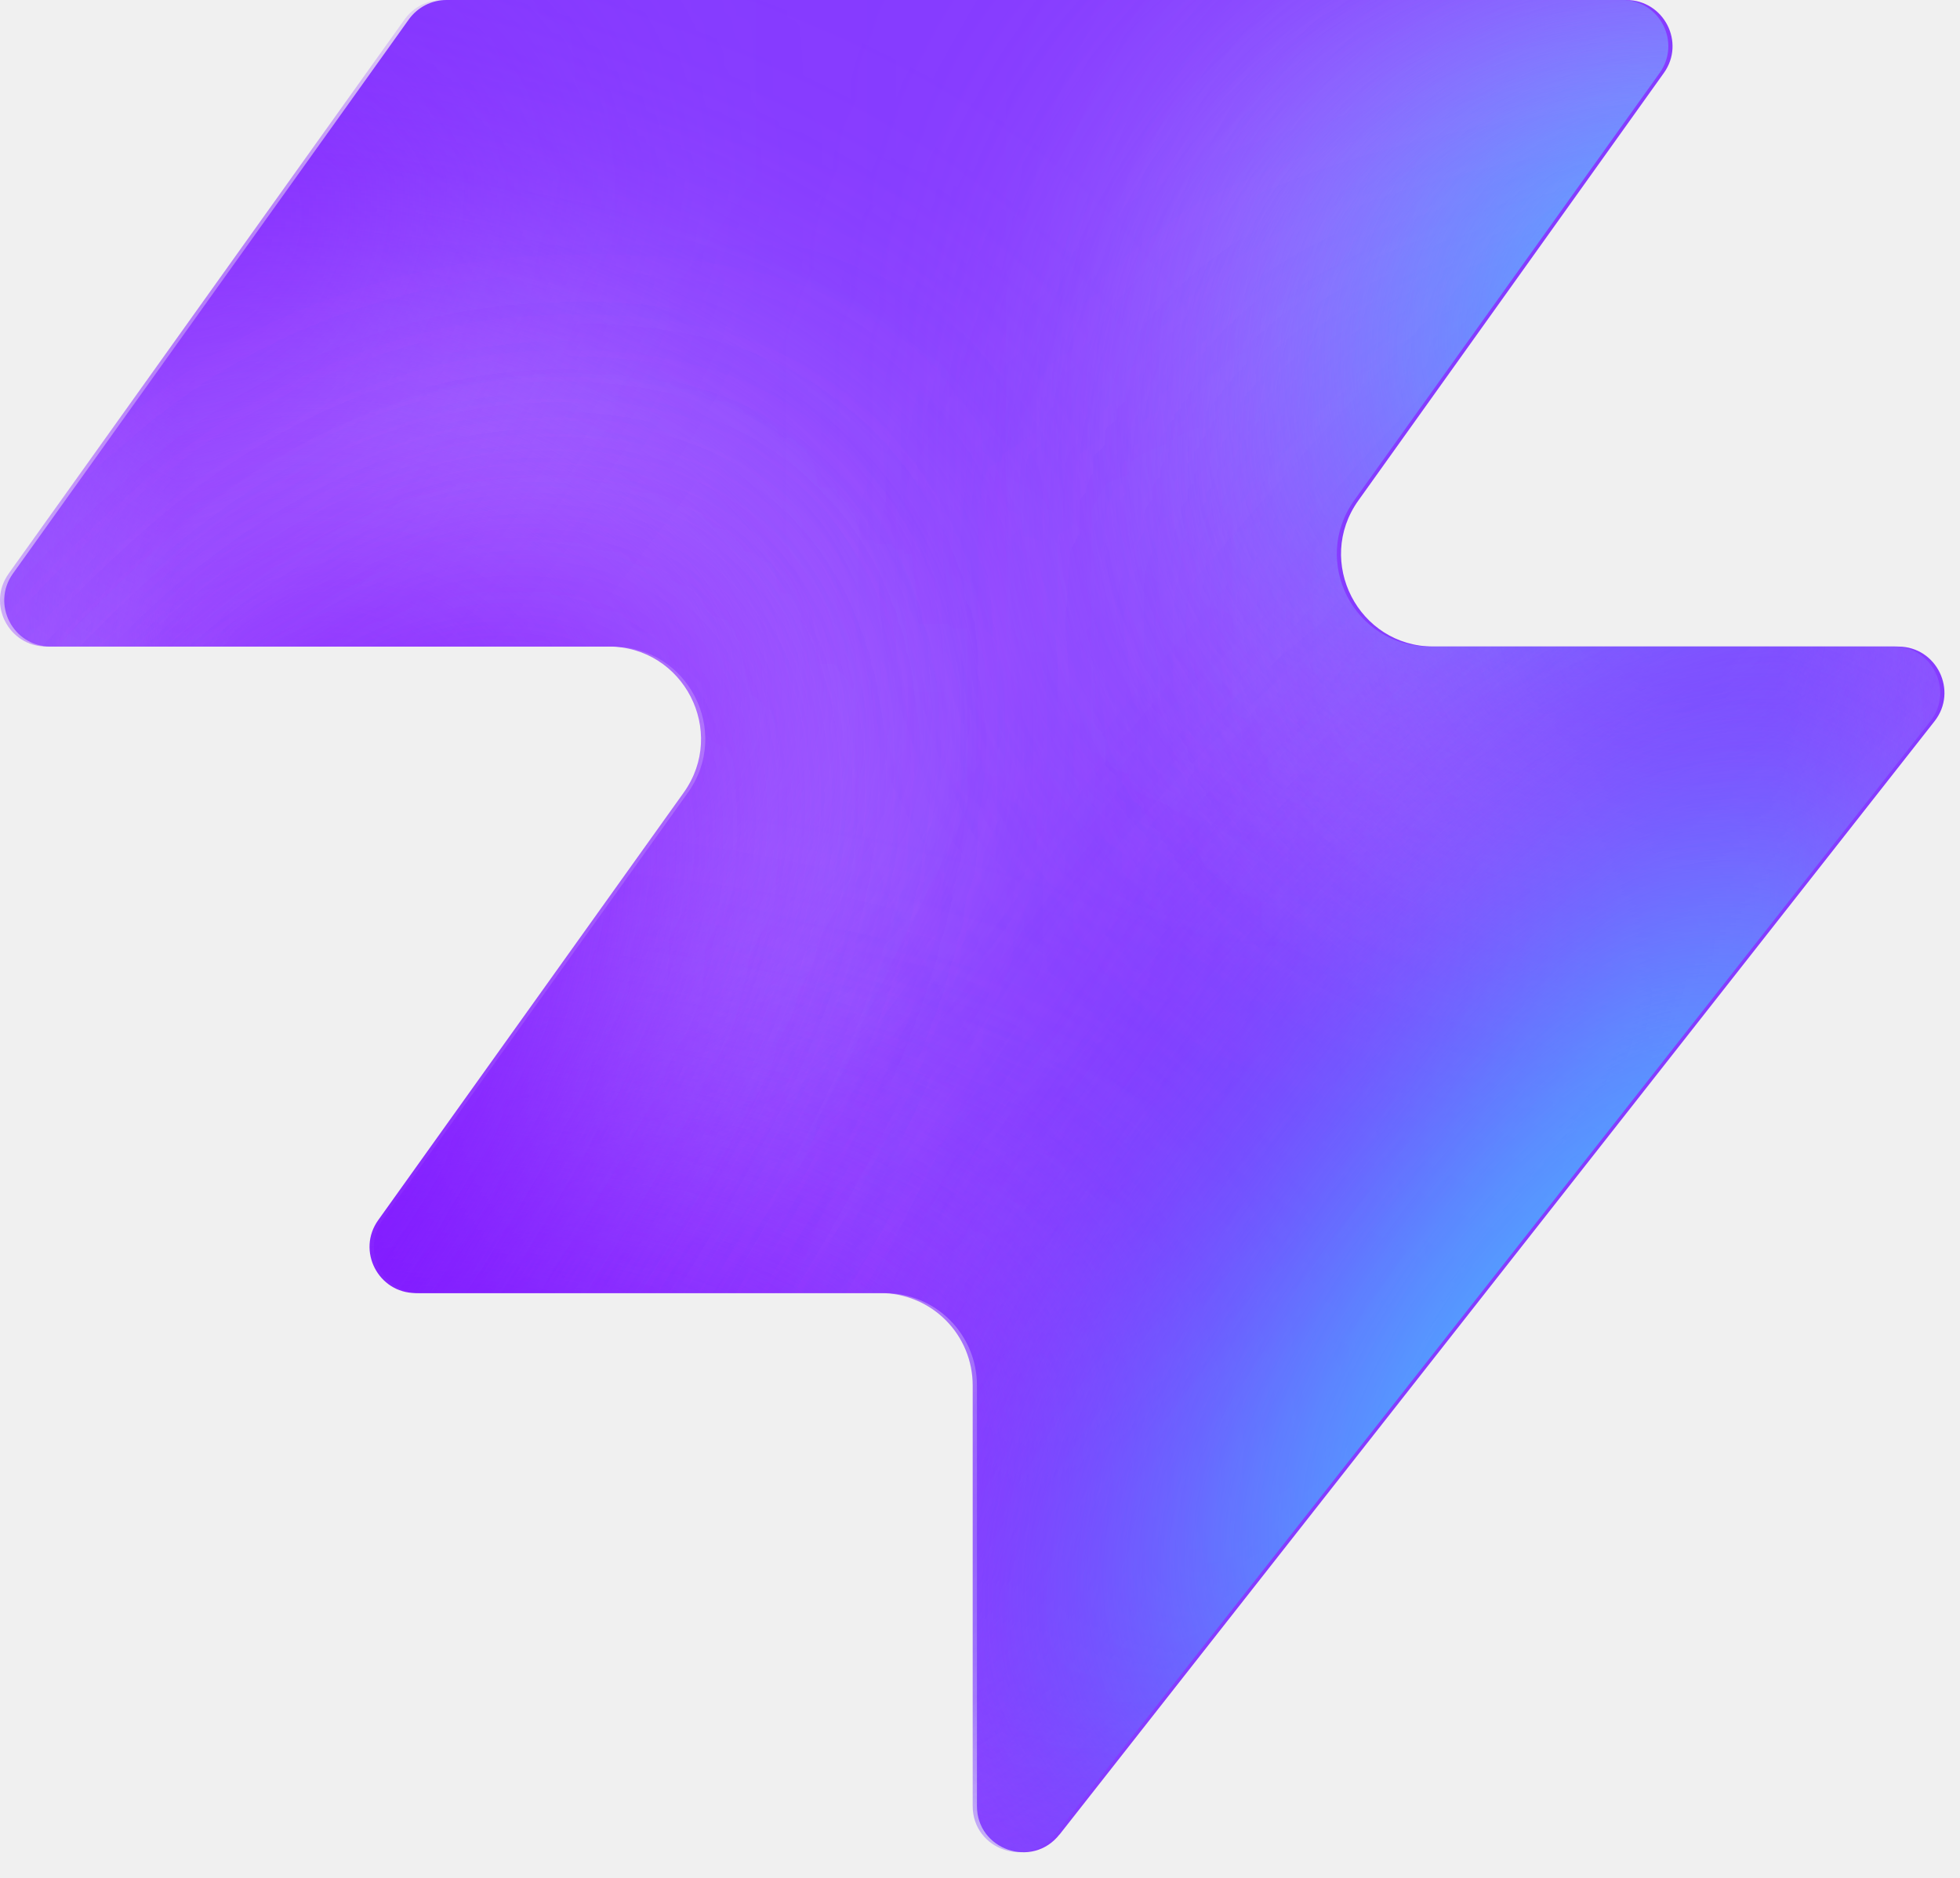
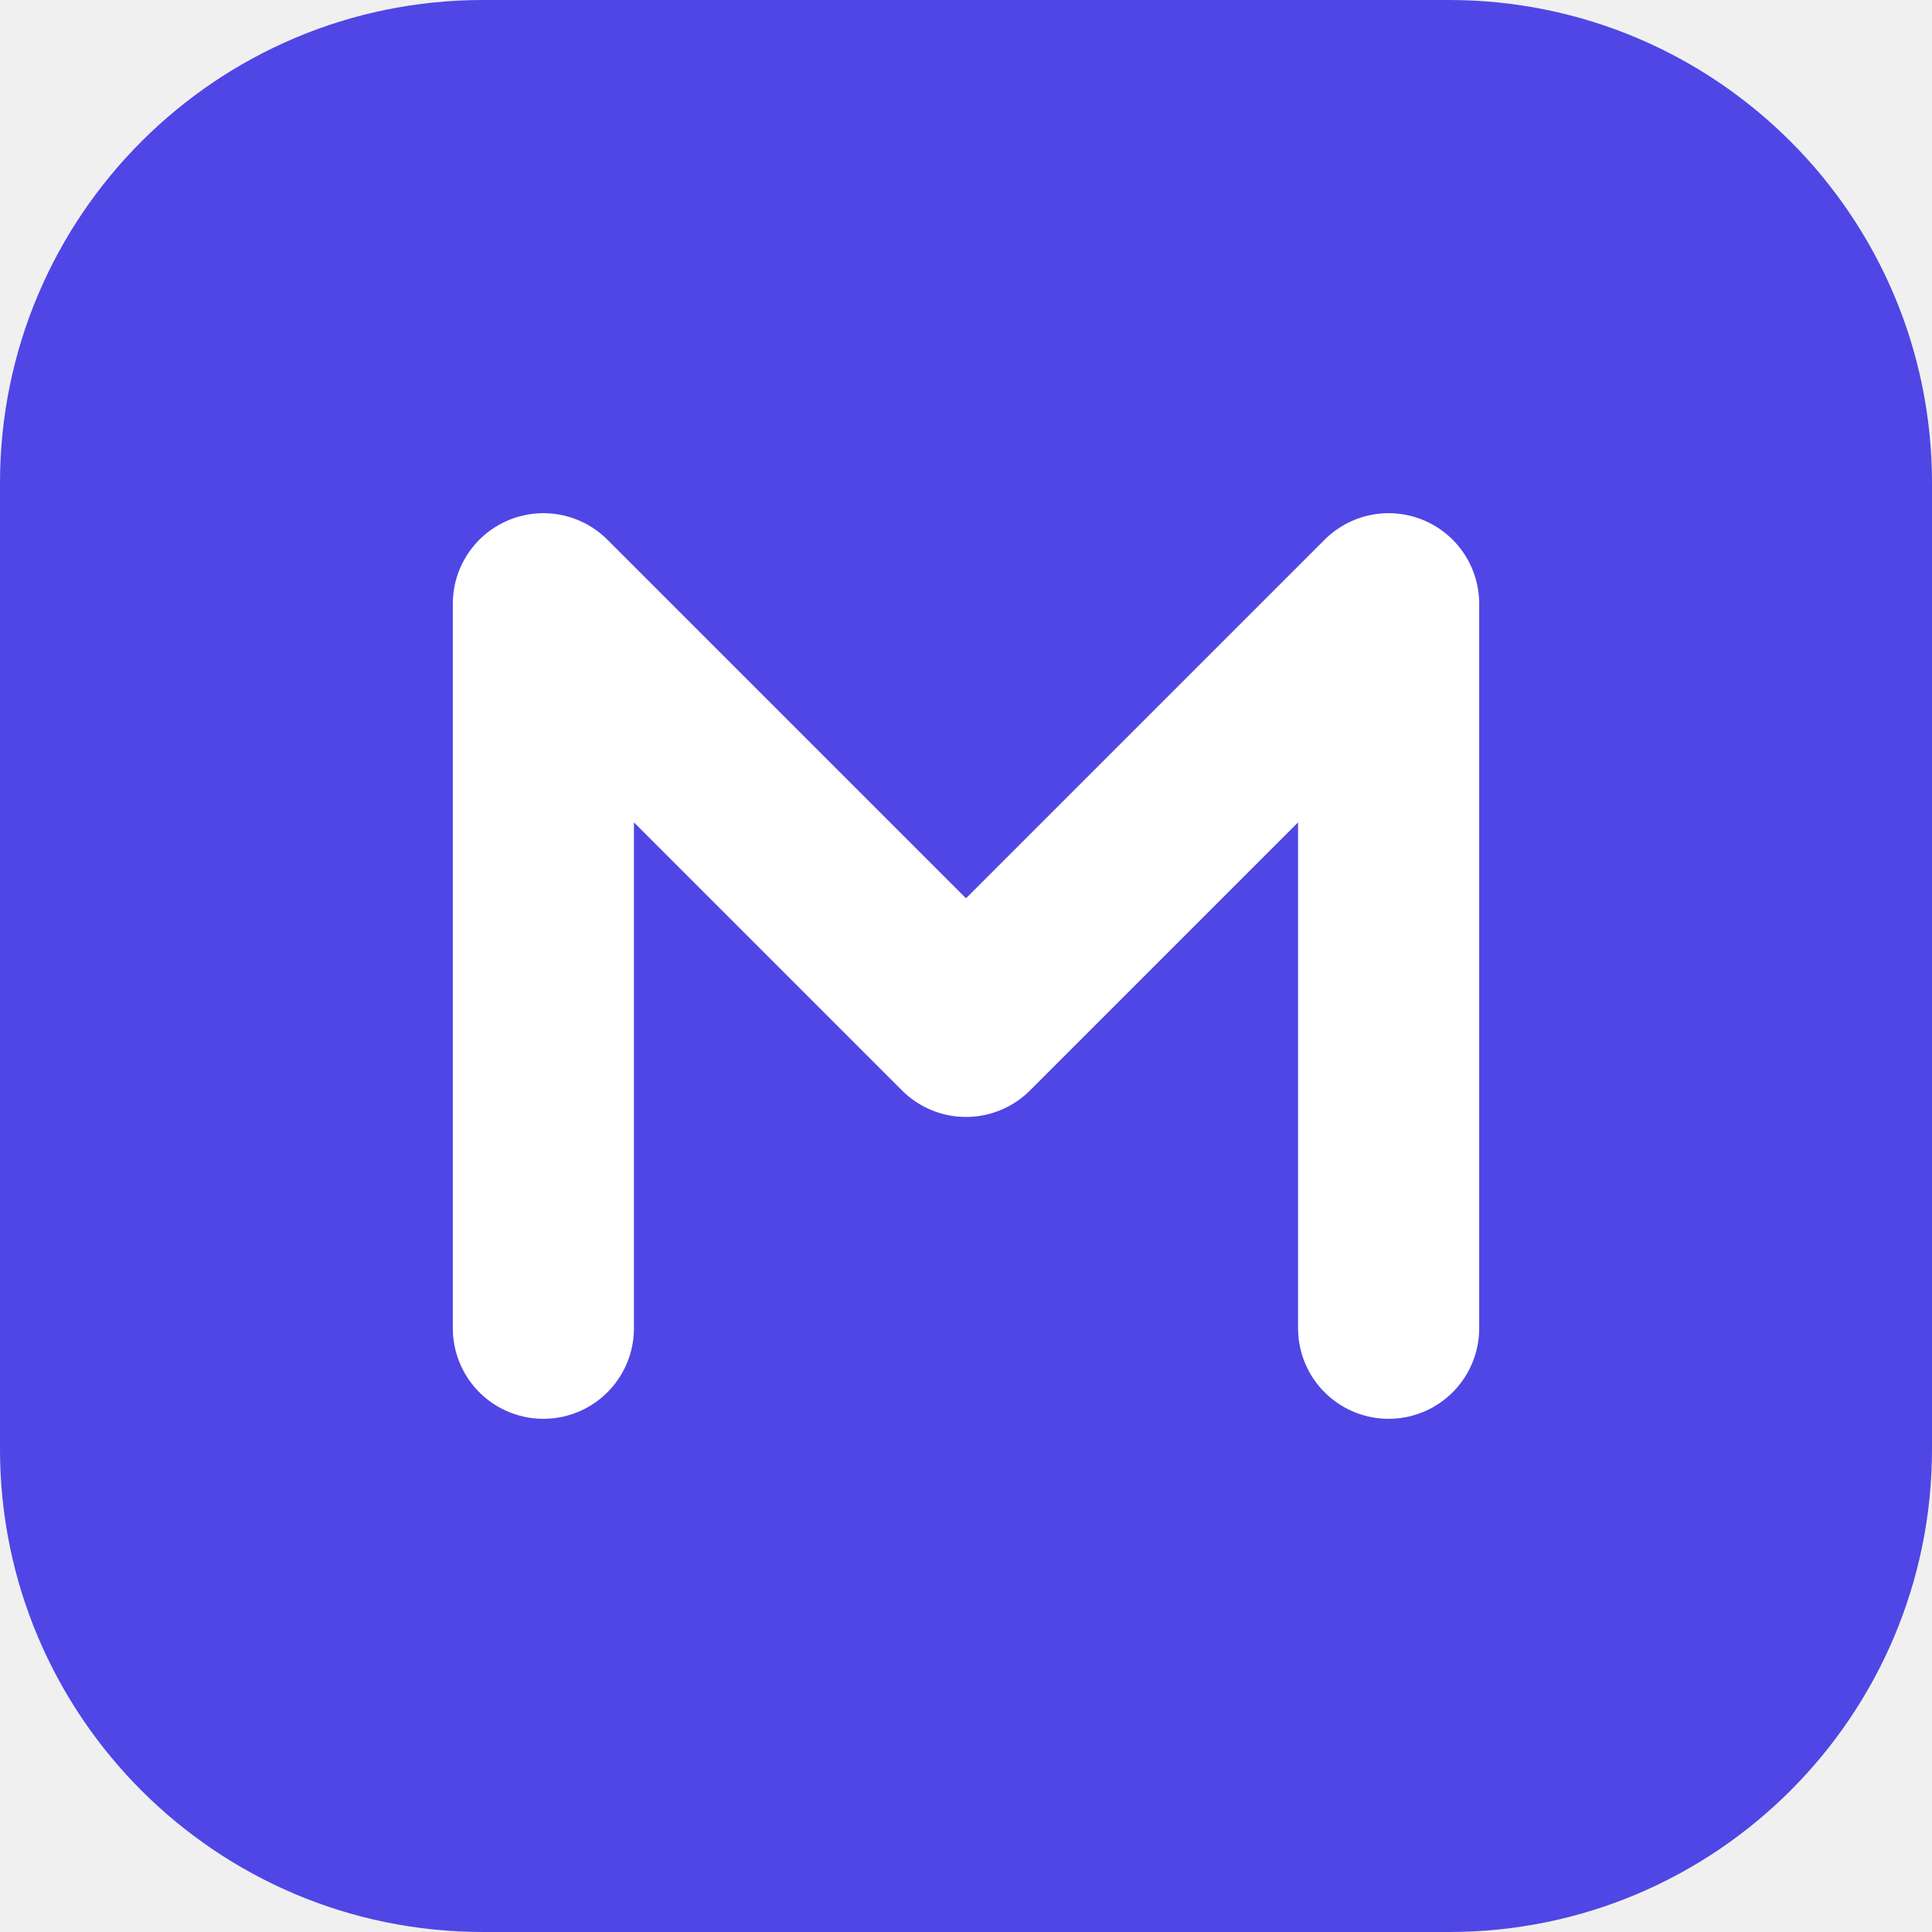
- <svg xmlns="http://www.w3.org/2000/svg" width="48" height="46" fill="none" viewBox="0 0 48 46">
-   <path fill="#863bff" d="M25.946 44.938c-.664.845-2.021.375-2.021-.698V33.937a2.26 2.26 0 0 0-2.262-2.262H10.287c-.92 0-1.456-1.04-.92-1.788l7.48-10.471c1.07-1.497 0-3.578-1.842-3.578H1.237c-.92 0-1.456-1.04-.92-1.788L10.013.474c.214-.297.556-.474.92-.474h28.894c.92 0 1.456 1.04.92 1.788l-7.48 10.471c-1.07 1.498 0 3.579 1.842 3.579h11.377c.943 0 1.473 1.088.89 1.83L25.947 44.94z" style="fill:#863bff;fill:color(display-p3 .525 .23 1);fill-opacity:1" />
-   <mask id="a" width="48" height="46" x="0" y="0" maskUnits="userSpaceOnUse" style="mask-type:alpha">
-     <path fill="#000" d="M25.842 44.938c-.664.844-2.021.375-2.021-.698V33.937a2.26 2.26 0 0 0-2.262-2.262H10.183c-.92 0-1.456-1.04-.92-1.788l7.48-10.471c1.07-1.498 0-3.579-1.842-3.579H1.133c-.92 0-1.456-1.04-.92-1.787L9.91.473c.214-.297.556-.474.92-.474h28.894c.92 0 1.456 1.04.92 1.788l-7.48 10.471c-1.07 1.498 0 3.578 1.842 3.578h11.377c.943 0 1.473 1.088.89 1.832L25.843 44.94z" style="fill:#000;fill-opacity:1" />
-   </mask>
-   <g mask="url(#a)">
-     <g filter="url(#b)">
-       <ellipse cx="5.508" cy="14.704" fill="#ede6ff" rx="5.508" ry="14.704" style="fill:#ede6ff;fill:color(display-p3 .927 .903 1);fill-opacity:1" transform="matrix(.00324 1 1 -.00324 -4.47 31.516)" />
-     </g>
-     <g filter="url(#c)">
-       <ellipse cx="10.399" cy="29.851" fill="#ede6ff" rx="10.399" ry="29.851" style="fill:#ede6ff;fill:color(display-p3 .927 .903 1);fill-opacity:1" transform="matrix(.00324 1 1 -.00324 -39.328 7.883)" />
-     </g>
-     <g filter="url(#d)">
-       <ellipse cx="5.508" cy="30.487" fill="#7e14ff" rx="5.508" ry="30.487" style="fill:#7e14ff;fill:color(display-p3 .492 .077 1);fill-opacity:1" transform="rotate(89.814 -25.913 -14.639)scale(1 -1)" />
-     </g>
-     <g filter="url(#e)">
-       <ellipse cx="5.508" cy="30.599" fill="#7e14ff" rx="5.508" ry="30.599" style="fill:#7e14ff;fill:color(display-p3 .492 .077 1);fill-opacity:1" transform="rotate(89.814 -32.644 -3.334)scale(1 -1)" />
-     </g>
-     <g filter="url(#f)">
-       <ellipse cx="5.508" cy="30.599" fill="#7e14ff" rx="5.508" ry="30.599" style="fill:#7e14ff;fill:color(display-p3 .492 .077 1);fill-opacity:1" transform="matrix(.00324 1 1 -.00324 -34.34 30.47)" />
-     </g>
-     <g filter="url(#g)">
-       <ellipse cx="14.072" cy="22.078" fill="#ede6ff" rx="14.072" ry="22.078" style="fill:#ede6ff;fill:color(display-p3 .927 .903 1);fill-opacity:1" transform="rotate(93.35 24.506 48.493)scale(-1 1)" />
-     </g>
-     <g filter="url(#h)">
-       <ellipse cx="3.47" cy="21.501" fill="#7e14ff" rx="3.47" ry="21.501" style="fill:#7e14ff;fill:color(display-p3 .492 .077 1);fill-opacity:1" transform="rotate(89.009 28.708 47.59)scale(-1 1)" />
-     </g>
-     <g filter="url(#i)">
-       <ellipse cx="3.47" cy="21.501" fill="#7e14ff" rx="3.47" ry="21.501" style="fill:#7e14ff;fill:color(display-p3 .492 .077 1);fill-opacity:1" transform="rotate(89.009 28.708 47.59)scale(-1 1)" />
-     </g>
-     <g filter="url(#j)">
-       <ellipse cx=".387" cy="8.972" fill="#7e14ff" rx="4.407" ry="29.108" style="fill:#7e14ff;fill:color(display-p3 .492 .077 1);fill-opacity:1" transform="rotate(39.51 .387 8.972)" />
-     </g>
-     <g filter="url(#k)">
-       <ellipse cx="47.523" cy="-6.092" fill="#7e14ff" rx="4.407" ry="29.108" style="fill:#7e14ff;fill:color(display-p3 .492 .077 1);fill-opacity:1" transform="rotate(37.892 47.523 -6.092)" />
-     </g>
-     <g filter="url(#l)">
-       <ellipse cx="41.412" cy="6.333" fill="#47bfff" rx="5.971" ry="9.665" style="fill:#47bfff;fill:color(display-p3 .28 .748 1);fill-opacity:1" transform="rotate(37.892 41.412 6.333)" />
-     </g>
-     <g filter="url(#m)">
-       <ellipse cx="-1.879" cy="38.332" fill="#7e14ff" rx="4.407" ry="29.108" style="fill:#7e14ff;fill:color(display-p3 .492 .077 1);fill-opacity:1" transform="rotate(37.892 -1.88 38.332)" />
-     </g>
-     <g filter="url(#n)">
-       <ellipse cx="-1.879" cy="38.332" fill="#7e14ff" rx="4.407" ry="29.108" style="fill:#7e14ff;fill:color(display-p3 .492 .077 1);fill-opacity:1" transform="rotate(37.892 -1.88 38.332)" />
-     </g>
-     <g filter="url(#o)">
-       <ellipse cx="35.651" cy="29.907" fill="#7e14ff" rx="4.407" ry="29.108" style="fill:#7e14ff;fill:color(display-p3 .492 .077 1);fill-opacity:1" transform="rotate(37.892 35.651 29.907)" />
-     </g>
-     <g filter="url(#p)">
-       <ellipse cx="38.418" cy="32.4" fill="#47bfff" rx="5.971" ry="15.297" style="fill:#47bfff;fill:color(display-p3 .28 .748 1);fill-opacity:1" transform="rotate(37.892 38.418 32.4)" />
-     </g>
-   </g>
-   <defs>
-     <filter id="b" width="60.045" height="41.654" x="-19.77" y="16.149" color-interpolation-filters="sRGB" filterUnits="userSpaceOnUse">
-       <feFlood flood-opacity="0" result="BackgroundImageFix" />
-       <feBlend in="SourceGraphic" in2="BackgroundImageFix" result="shape" />
-       <feGaussianBlur result="effect1_foregroundBlur_2002_17158" stdDeviation="7.659" />
-     </filter>
-     <filter id="c" width="90.34" height="51.437" x="-54.613" y="-7.533" color-interpolation-filters="sRGB" filterUnits="userSpaceOnUse">
-       <feFlood flood-opacity="0" result="BackgroundImageFix" />
-       <feBlend in="SourceGraphic" in2="BackgroundImageFix" result="shape" />
-       <feGaussianBlur result="effect1_foregroundBlur_2002_17158" stdDeviation="7.659" />
-     </filter>
-     <filter id="d" width="79.355" height="29.4" x="-49.64" y="2.03" color-interpolation-filters="sRGB" filterUnits="userSpaceOnUse">
-       <feFlood flood-opacity="0" result="BackgroundImageFix" />
-       <feBlend in="SourceGraphic" in2="BackgroundImageFix" result="shape" />
-       <feGaussianBlur result="effect1_foregroundBlur_2002_17158" stdDeviation="4.596" />
-     </filter>
-     <filter id="e" width="79.579" height="29.4" x="-45.045" y="20.029" color-interpolation-filters="sRGB" filterUnits="userSpaceOnUse">
-       <feFlood flood-opacity="0" result="BackgroundImageFix" />
-       <feBlend in="SourceGraphic" in2="BackgroundImageFix" result="shape" />
-       <feGaussianBlur result="effect1_foregroundBlur_2002_17158" stdDeviation="4.596" />
-     </filter>
-     <filter id="f" width="79.579" height="29.4" x="-43.513" y="21.178" color-interpolation-filters="sRGB" filterUnits="userSpaceOnUse">
-       <feFlood flood-opacity="0" result="BackgroundImageFix" />
-       <feBlend in="SourceGraphic" in2="BackgroundImageFix" result="shape" />
-       <feGaussianBlur result="effect1_foregroundBlur_2002_17158" stdDeviation="4.596" />
-     </filter>
-     <filter id="g" width="74.749" height="58.852" x="15.756" y="-17.901" color-interpolation-filters="sRGB" filterUnits="userSpaceOnUse">
-       <feFlood flood-opacity="0" result="BackgroundImageFix" />
-       <feBlend in="SourceGraphic" in2="BackgroundImageFix" result="shape" />
-       <feGaussianBlur result="effect1_foregroundBlur_2002_17158" stdDeviation="7.659" />
-     </filter>
-     <filter id="h" width="61.377" height="25.362" x="23.548" y="2.284" color-interpolation-filters="sRGB" filterUnits="userSpaceOnUse">
-       <feFlood flood-opacity="0" result="BackgroundImageFix" />
-       <feBlend in="SourceGraphic" in2="BackgroundImageFix" result="shape" />
-       <feGaussianBlur result="effect1_foregroundBlur_2002_17158" stdDeviation="4.596" />
-     </filter>
-     <filter id="i" width="61.377" height="25.362" x="23.548" y="2.284" color-interpolation-filters="sRGB" filterUnits="userSpaceOnUse">
-       <feFlood flood-opacity="0" result="BackgroundImageFix" />
-       <feBlend in="SourceGraphic" in2="BackgroundImageFix" result="shape" />
-       <feGaussianBlur result="effect1_foregroundBlur_2002_17158" stdDeviation="4.596" />
-     </filter>
-     <filter id="j" width="56.045" height="63.649" x="-27.636" y="-22.853" color-interpolation-filters="sRGB" filterUnits="userSpaceOnUse">
-       <feFlood flood-opacity="0" result="BackgroundImageFix" />
-       <feBlend in="SourceGraphic" in2="BackgroundImageFix" result="shape" />
-       <feGaussianBlur result="effect1_foregroundBlur_2002_17158" stdDeviation="4.596" />
-     </filter>
-     <filter id="k" width="54.814" height="64.646" x="20.116" y="-38.415" color-interpolation-filters="sRGB" filterUnits="userSpaceOnUse">
-       <feFlood flood-opacity="0" result="BackgroundImageFix" />
-       <feBlend in="SourceGraphic" in2="BackgroundImageFix" result="shape" />
-       <feGaussianBlur result="effect1_foregroundBlur_2002_17158" stdDeviation="4.596" />
-     </filter>
-     <filter id="l" width="33.541" height="35.313" x="24.641" y="-11.323" color-interpolation-filters="sRGB" filterUnits="userSpaceOnUse">
-       <feFlood flood-opacity="0" result="BackgroundImageFix" />
-       <feBlend in="SourceGraphic" in2="BackgroundImageFix" result="shape" />
-       <feGaussianBlur result="effect1_foregroundBlur_2002_17158" stdDeviation="4.596" />
-     </filter>
-     <filter id="m" width="54.814" height="64.646" x="-29.286" y="6.009" color-interpolation-filters="sRGB" filterUnits="userSpaceOnUse">
-       <feFlood flood-opacity="0" result="BackgroundImageFix" />
-       <feBlend in="SourceGraphic" in2="BackgroundImageFix" result="shape" />
-       <feGaussianBlur result="effect1_foregroundBlur_2002_17158" stdDeviation="4.596" />
-     </filter>
-     <filter id="n" width="54.814" height="64.646" x="-29.286" y="6.009" color-interpolation-filters="sRGB" filterUnits="userSpaceOnUse">
-       <feFlood flood-opacity="0" result="BackgroundImageFix" />
-       <feBlend in="SourceGraphic" in2="BackgroundImageFix" result="shape" />
-       <feGaussianBlur result="effect1_foregroundBlur_2002_17158" stdDeviation="4.596" />
-     </filter>
-     <filter id="o" width="54.814" height="64.646" x="8.244" y="-2.416" color-interpolation-filters="sRGB" filterUnits="userSpaceOnUse">
-       <feFlood flood-opacity="0" result="BackgroundImageFix" />
-       <feBlend in="SourceGraphic" in2="BackgroundImageFix" result="shape" />
-       <feGaussianBlur result="effect1_foregroundBlur_2002_17158" stdDeviation="4.596" />
-     </filter>
-     <filter id="p" width="39.409" height="43.623" x="18.713" y="10.588" color-interpolation-filters="sRGB" filterUnits="userSpaceOnUse">
-       <feFlood flood-opacity="0" result="BackgroundImageFix" />
-       <feBlend in="SourceGraphic" in2="BackgroundImageFix" result="shape" />
-       <feGaussianBlur result="effect1_foregroundBlur_2002_17158" stdDeviation="4.596" />
-     </filter>
-   </defs>
+ <svg xmlns="http://www.w3.org/2000/svg" viewBox="0 0 32 32">
+   <rect width="32" height="32" rx="8" fill="#4f46e5" />
+   <path d="M9 22V10l7 7 7-7v12" stroke="#fff" stroke-width="3" fill="none" stroke-linecap="round" stroke-linejoin="round" />
</svg>
